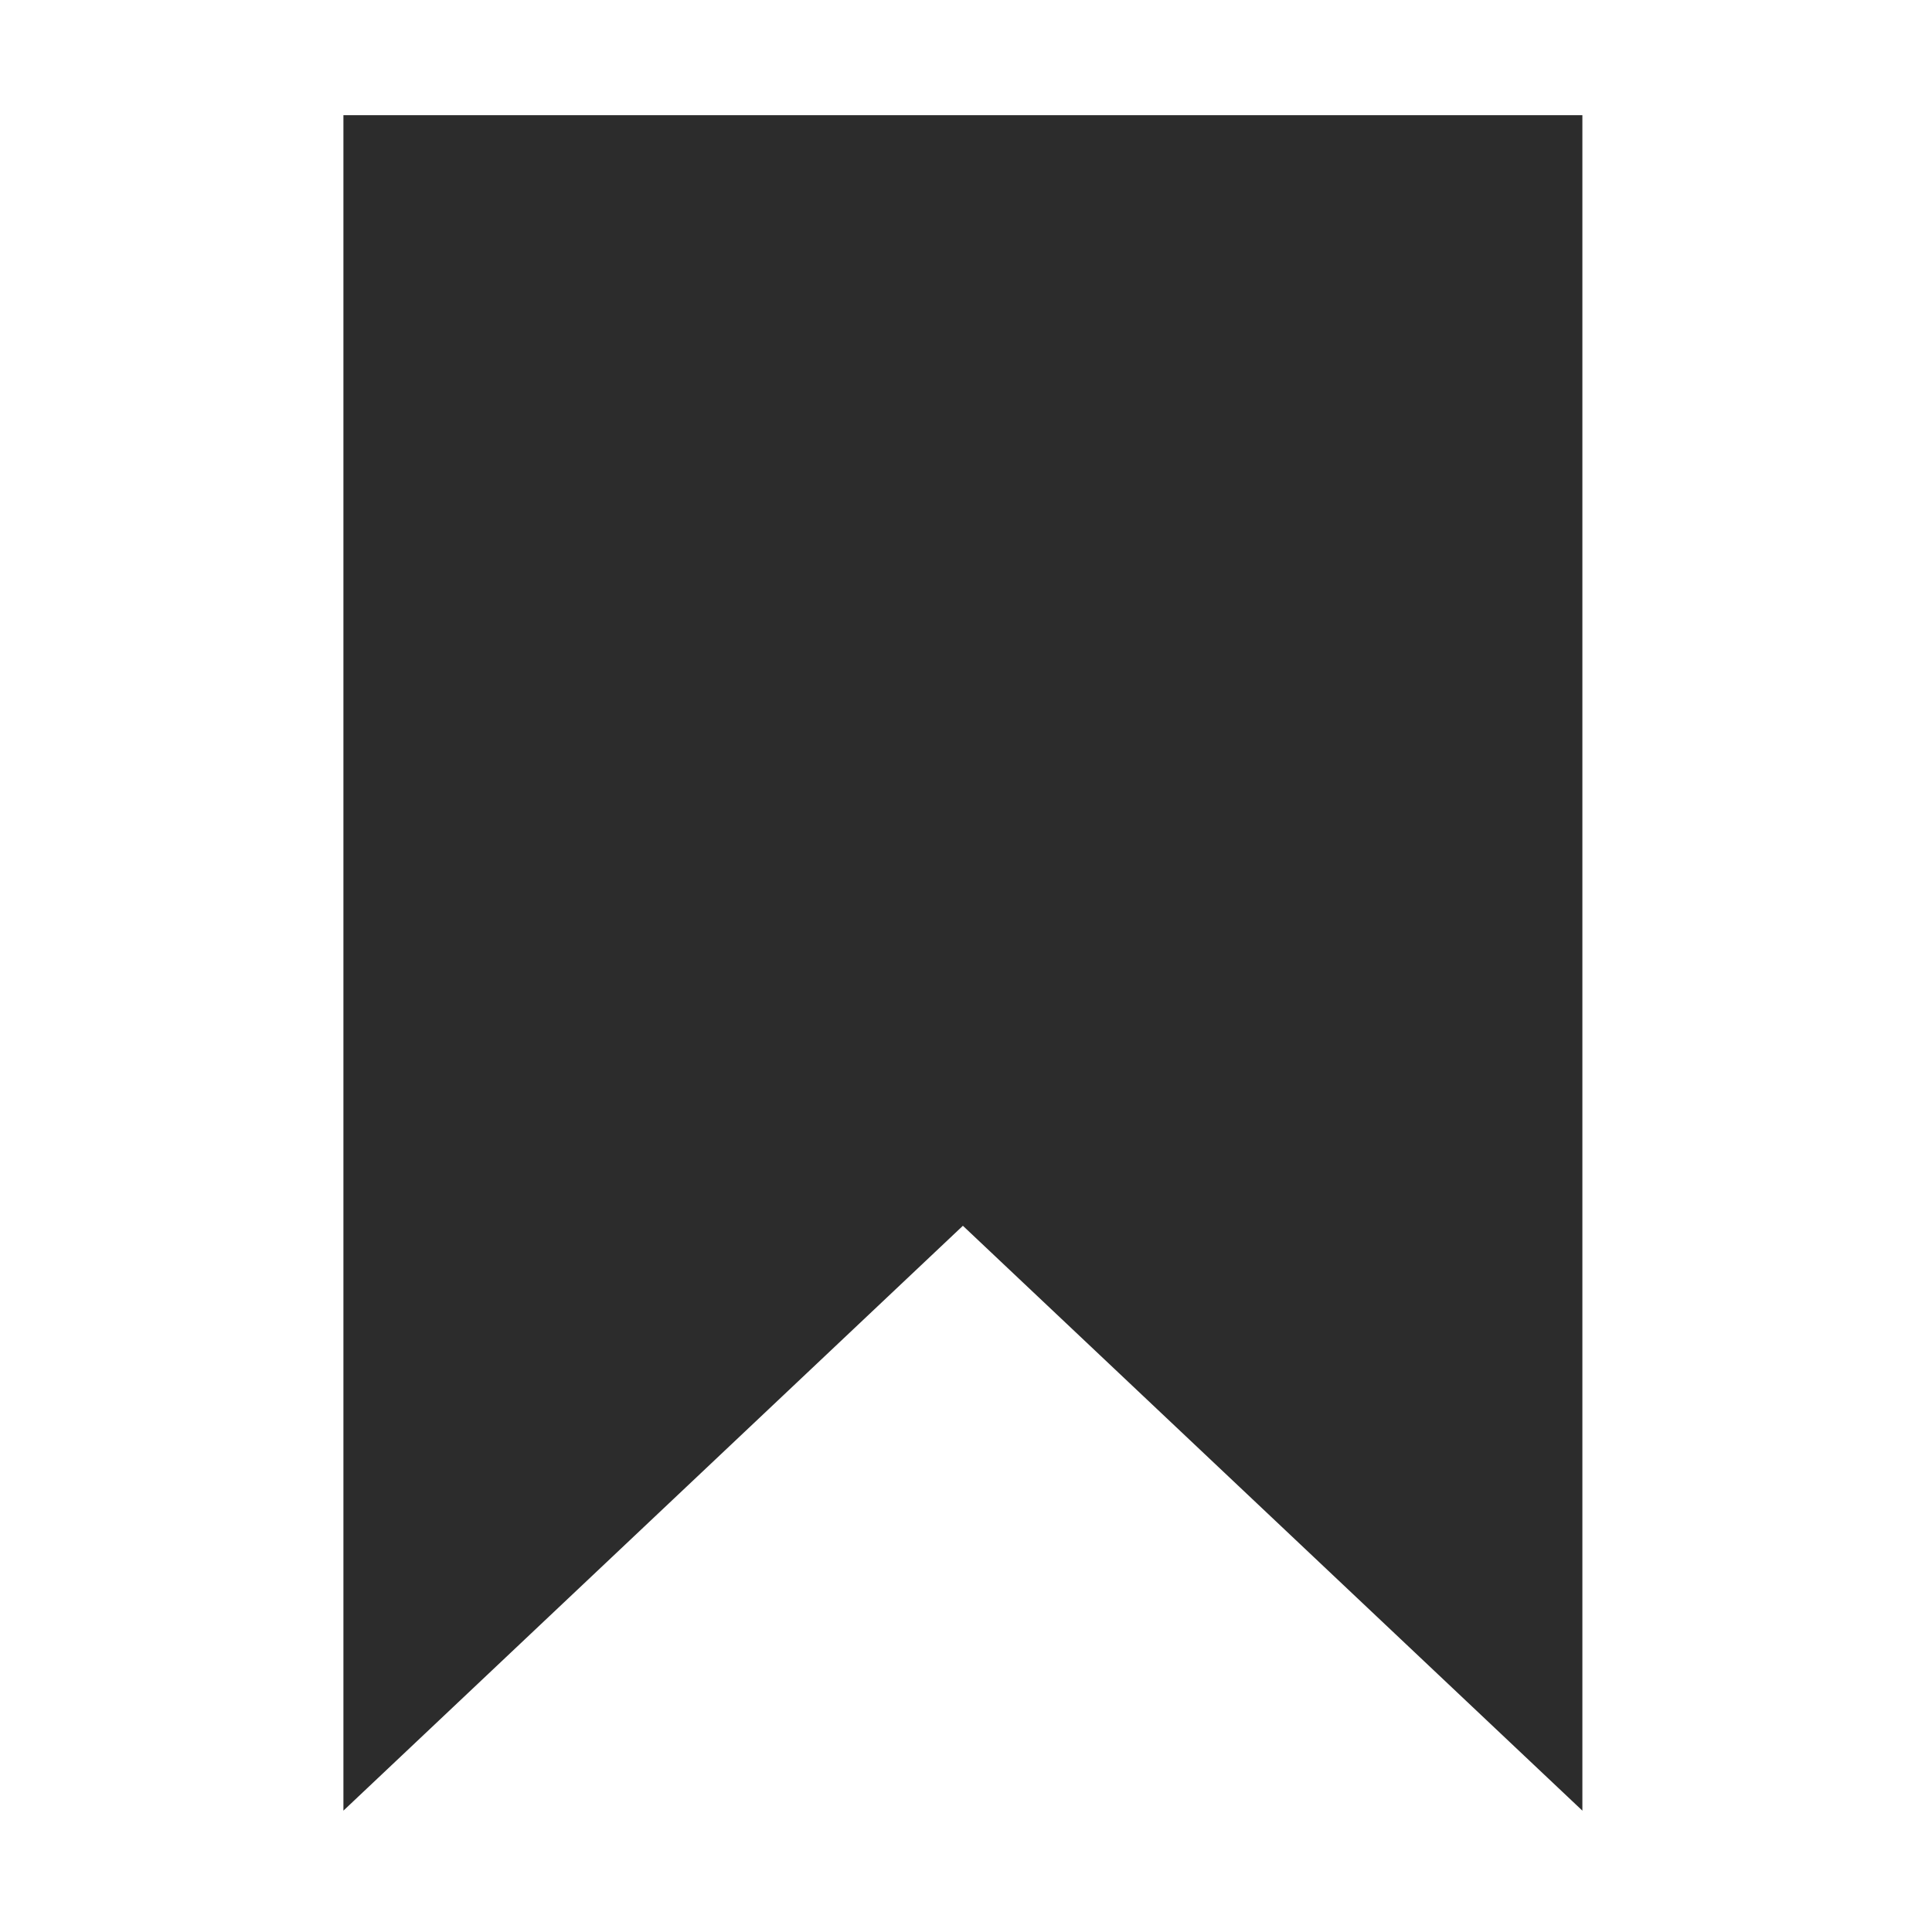
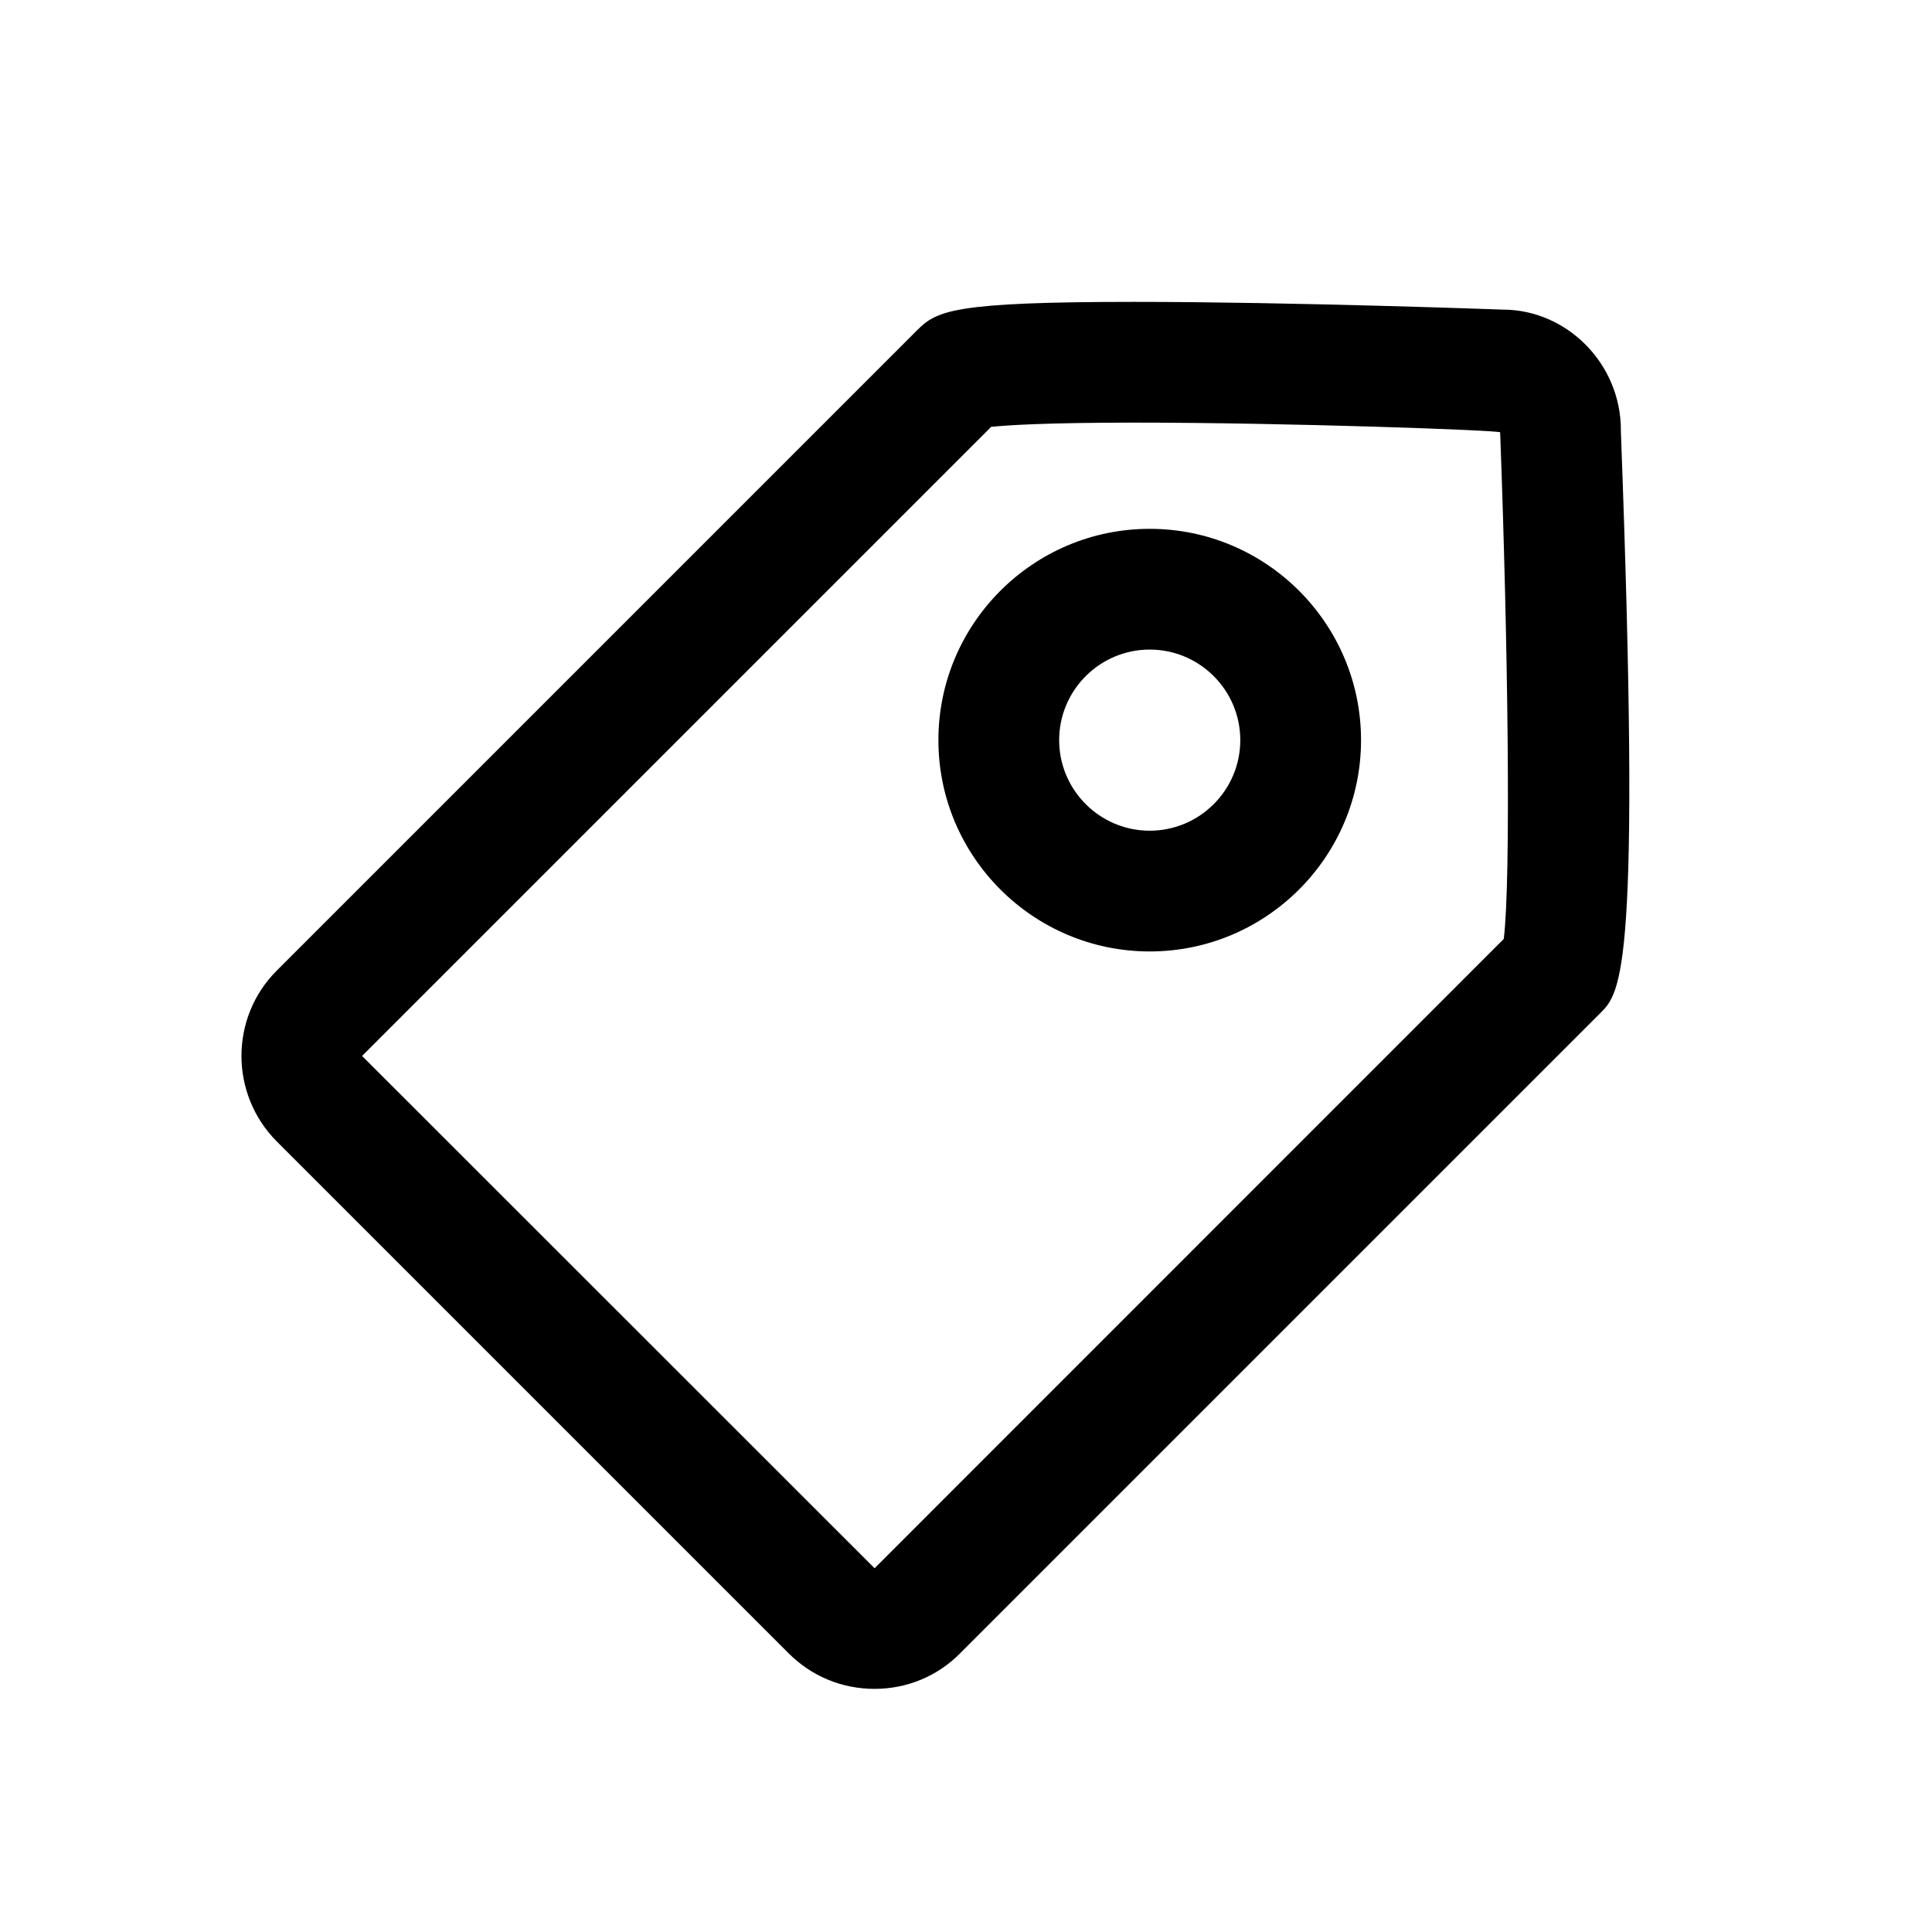
- <svg xmlns="http://www.w3.org/2000/svg" t="1640523195844" class="icon" viewBox="0 0 1024 1024" version="1.1" p-id="3441" width="200" height="200">
+ <svg xmlns="http://www.w3.org/2000/svg" t="1640674736880" class="icon" viewBox="0 0 1024 1024" version="1.1" p-id="6632" width="200" height="200">
  <defs>
    <style type="text/css" />
  </defs>
-   <path d="M182.016 61.049l0 898.636 328.334-309.998 328.344 309.998L838.694 61.049 182.016 61.049 182.016 61.049zM182.016 61.049" p-id="3442" fill="#2c2c2c" />
+   <path d="M796.992 497.696l-333.376 333.44h-0.128L191.904 559.68l333.44-333.44C533.472 225.408 553.6 224 601.28 224c82.24 0 191.68 4 193.824 5.12 4.16 111.296 5.824 236.896 1.92 268.576m62.08-269.76c0-35.2-28.64-63.84-62.656-63.84h-0.064C795.296 164.064 684.704 160 601.28 160c-96.16 0-104.8 4.64-115.2 15.04L146.656 514.464c-24.96 24.96-24.896 65.6 0.16 90.656l271.232 271.232c12.16 12.128 28.256 18.784 45.44 18.784 17.152 0 33.184-6.624 45.184-18.624l339.424-339.424c11.2-11.2 21.76-21.76 10.976-309.152" p-id="6633" />
+   <path d="M609.376 440.288c-26.464 0-48-21.536-48-48s21.536-48 48-48 48 21.536 48 48-21.536 48-48 48m0-160c-61.76 0-112 50.24-112 112s50.24 112 112 112 112-50.24 112-112-50.24-112-112-112" p-id="6634" />
</svg>
